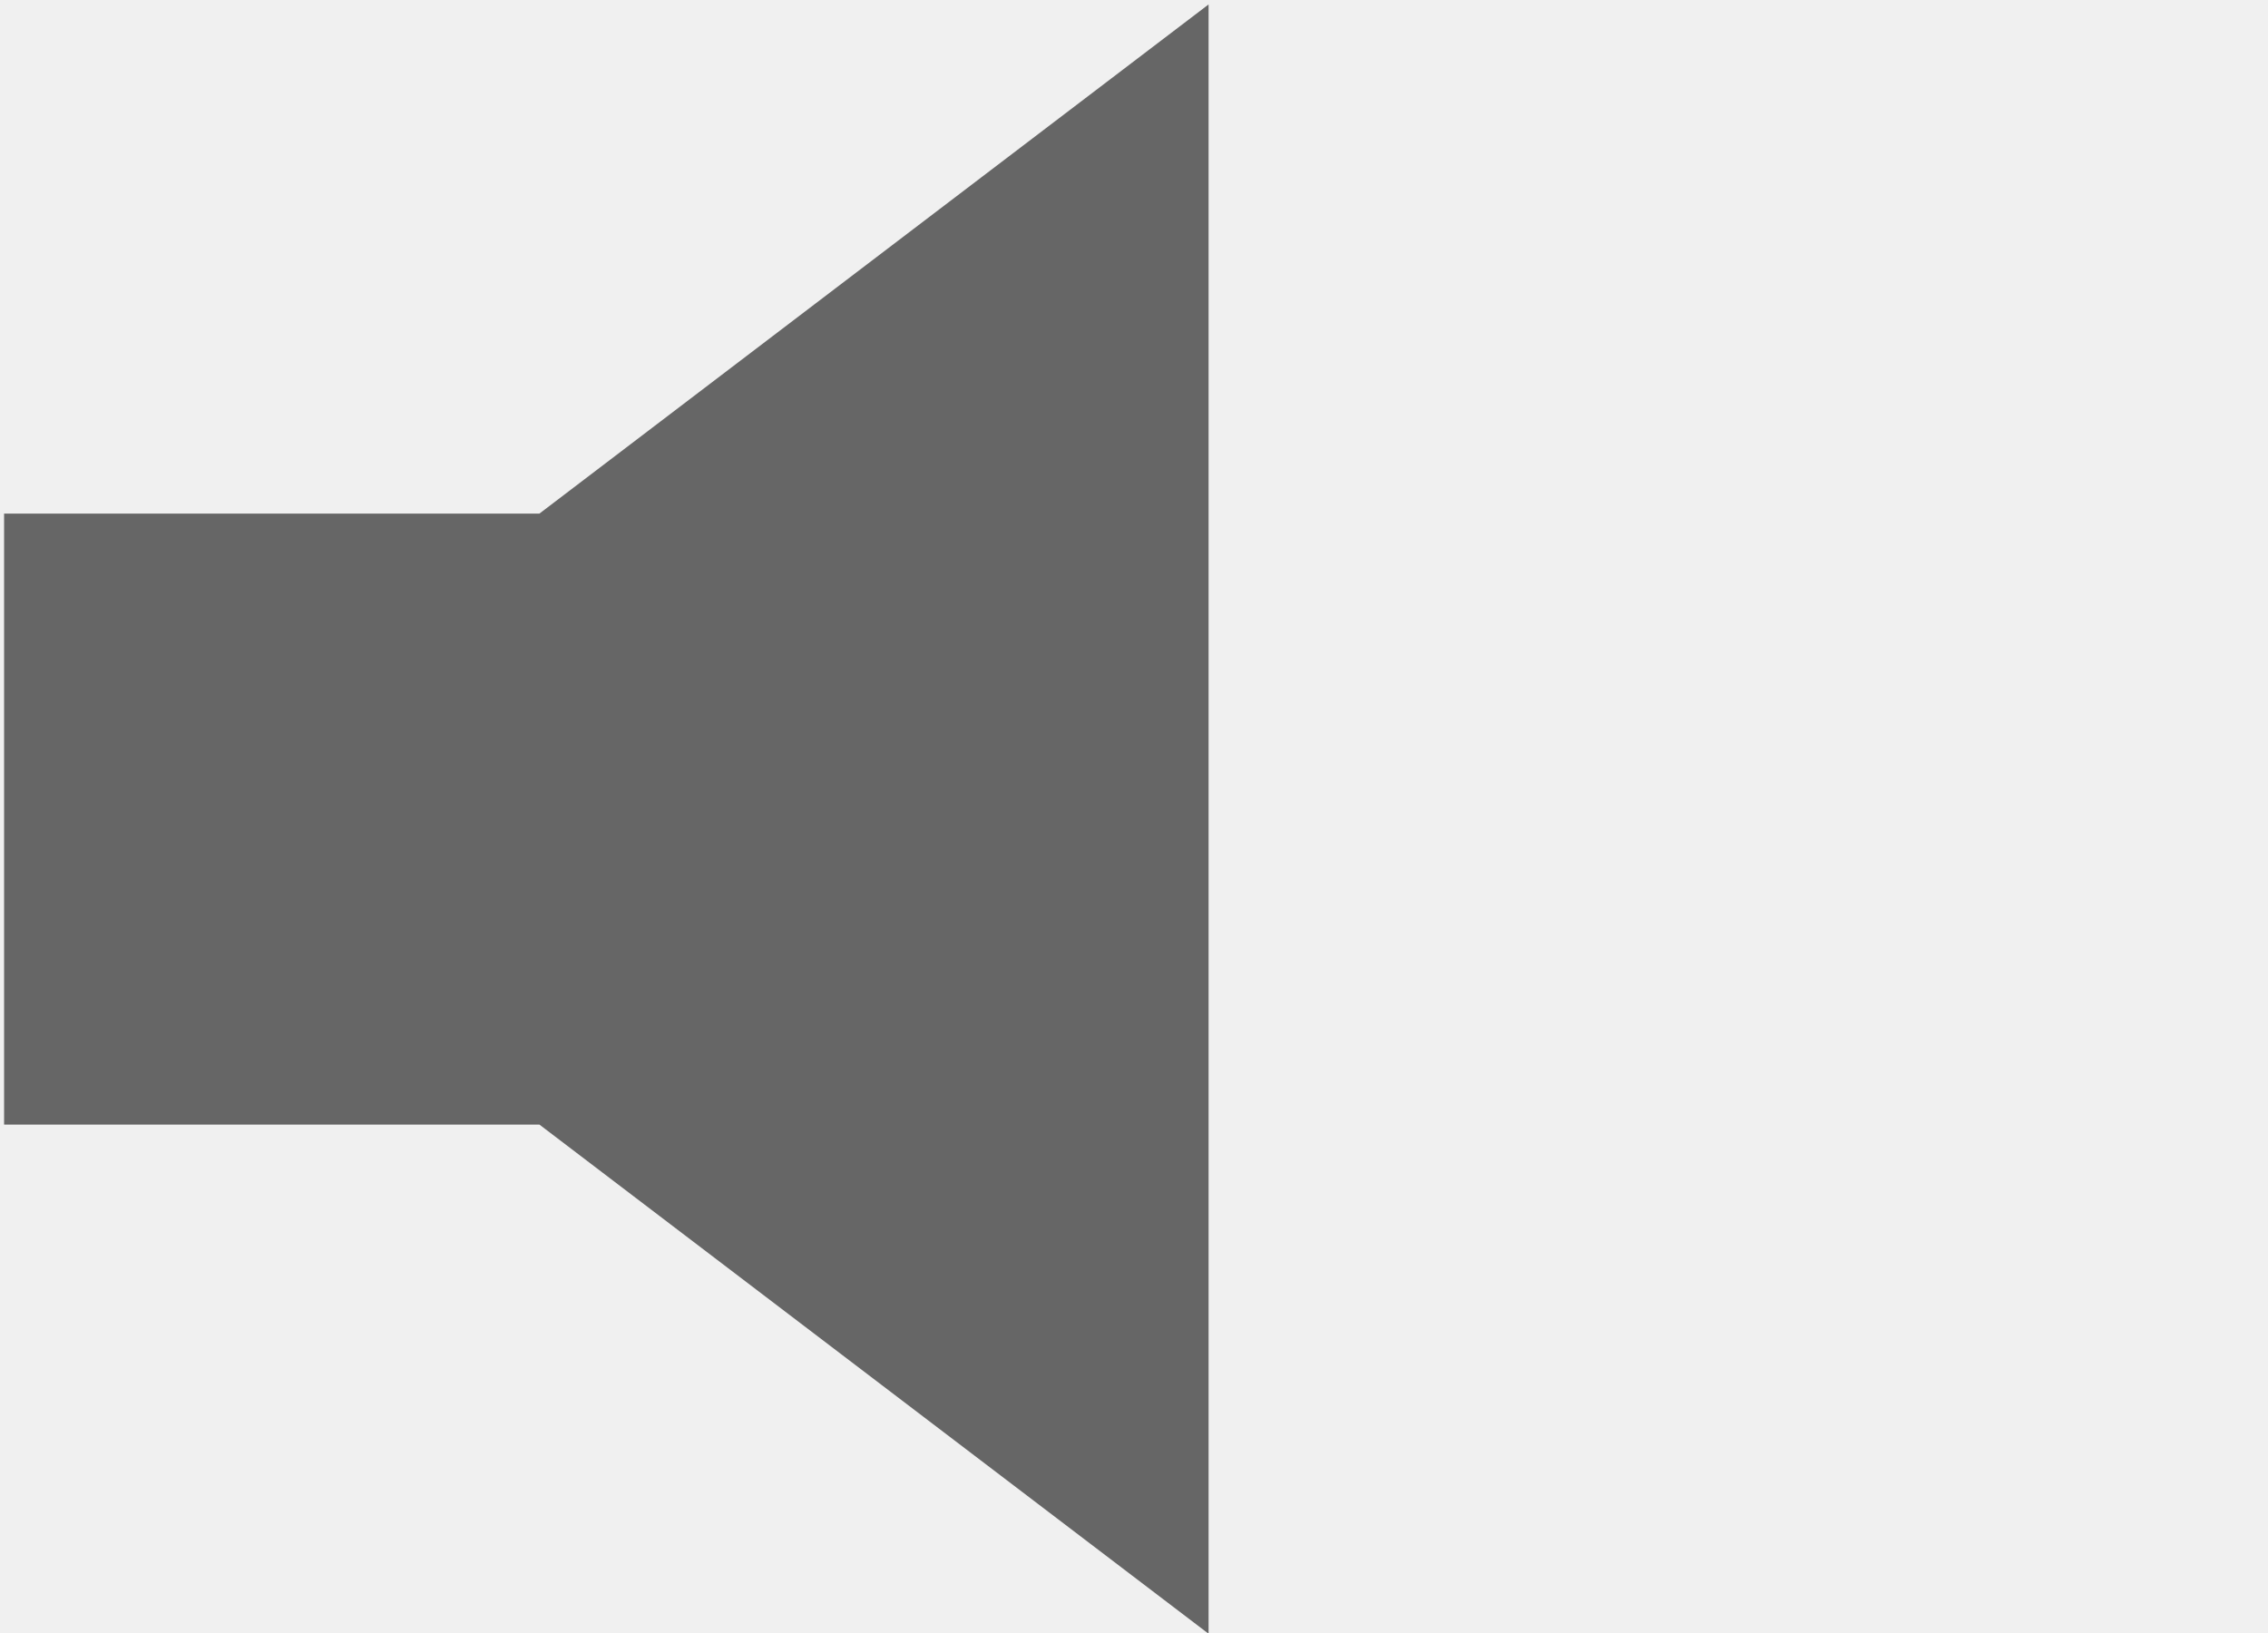
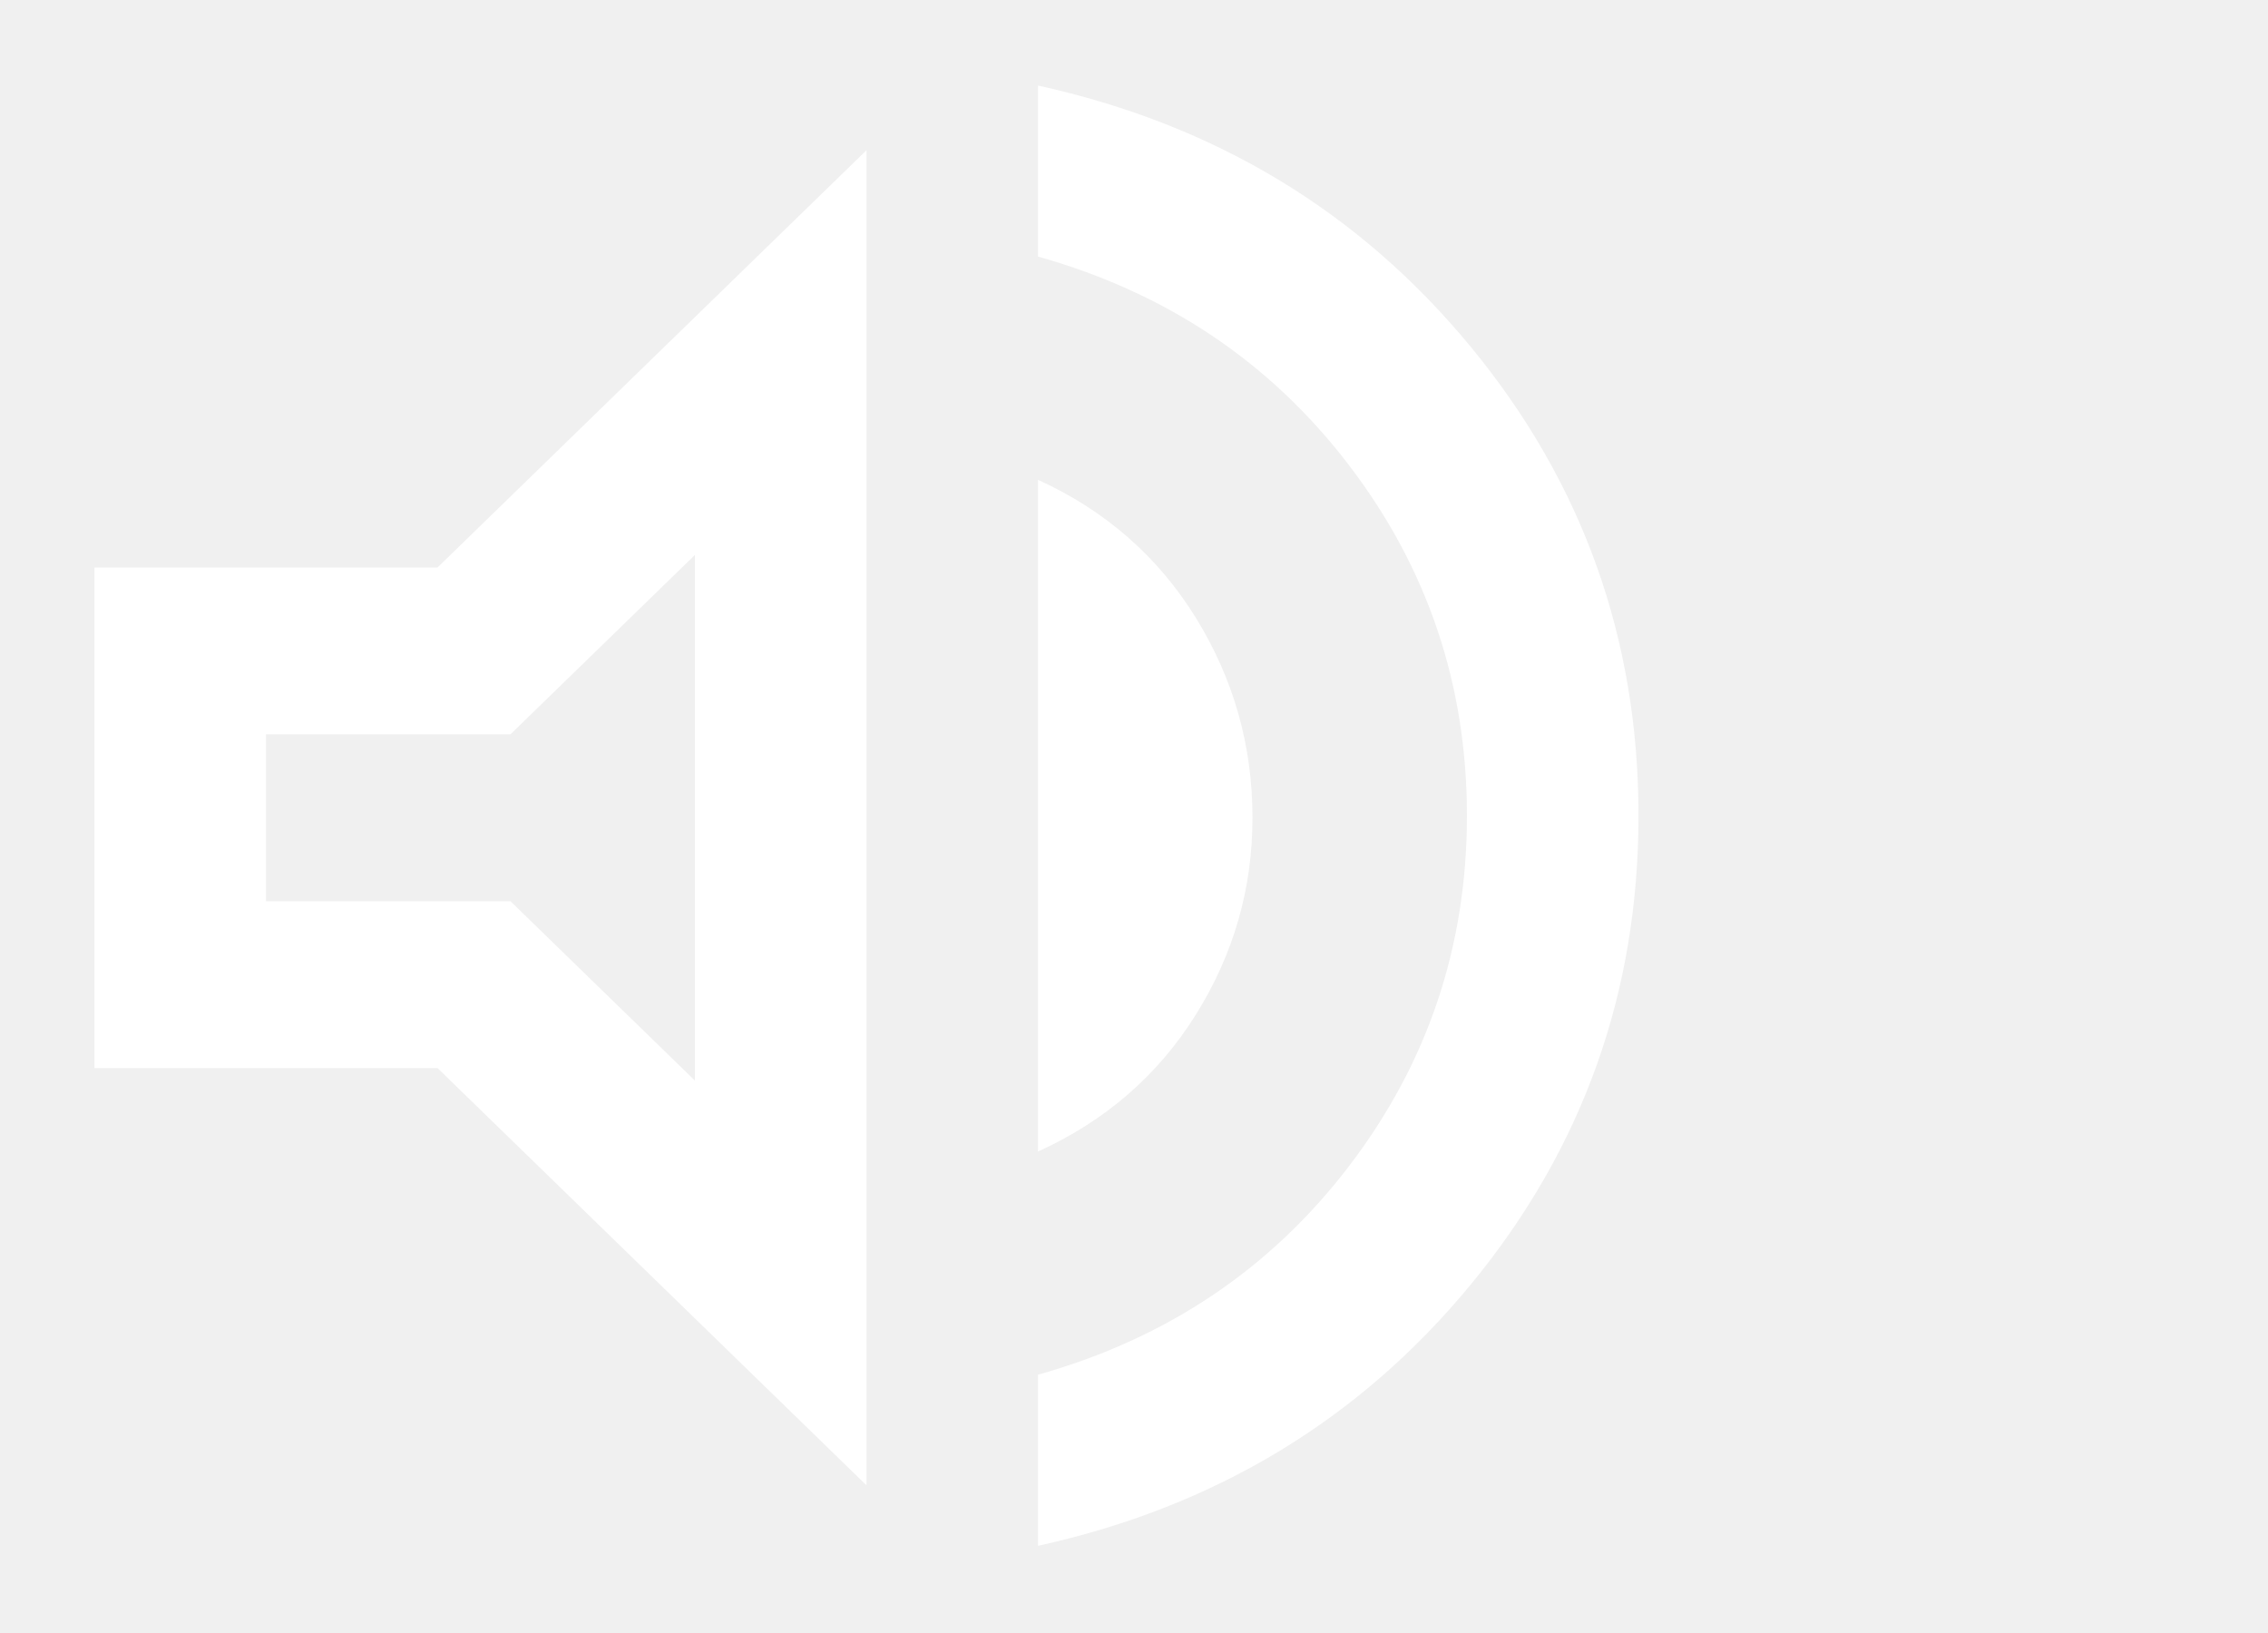
<svg xmlns="http://www.w3.org/2000/svg" viewBox="0 0 25 18" version="1.1" id="svg4" width="25" height="18">
  <defs id="defs8" />
-   <path d="M 0.045,5.661 V 12.396 H 5.946 l 7.376,5.612 V 0.049 L 5.946,5.661 Z" id="path2" style="fill:#666666;stroke-width:1.287" />
+   <path d="m 11.442,17.039 v -1.886 q 2.128,-0.598 3.428,-2.299 1.3,-1.702 1.3,-3.863 0,-2.161 -1.3,-3.863 Q 13.57,3.426 11.442,2.828 V 0.943 q 2.931,0.644 4.775,2.886 1.844,2.242 1.844,5.162 0,2.92 -1.844,5.162 -1.844,2.242 -4.775,2.886 z M 1.041,11.773 V 6.255 h 3.782 L 9.551,1.656 V 16.372 L 4.823,11.773 Z M 11.442,12.693 V 5.289 q 1.111,0.506 1.738,1.518 0.626,1.012 0.626,2.207 0,1.173 -0.626,2.173 -0.626,1 -1.738,1.506 z M 7.66,6.117 5.627,8.094 H 2.932 V 9.934 H 5.627 L 7.66,11.911 Z M 5.296,9.014 Z" id="path1" style="fill:#ffffff;stroke-width:0.023" />
</svg>
